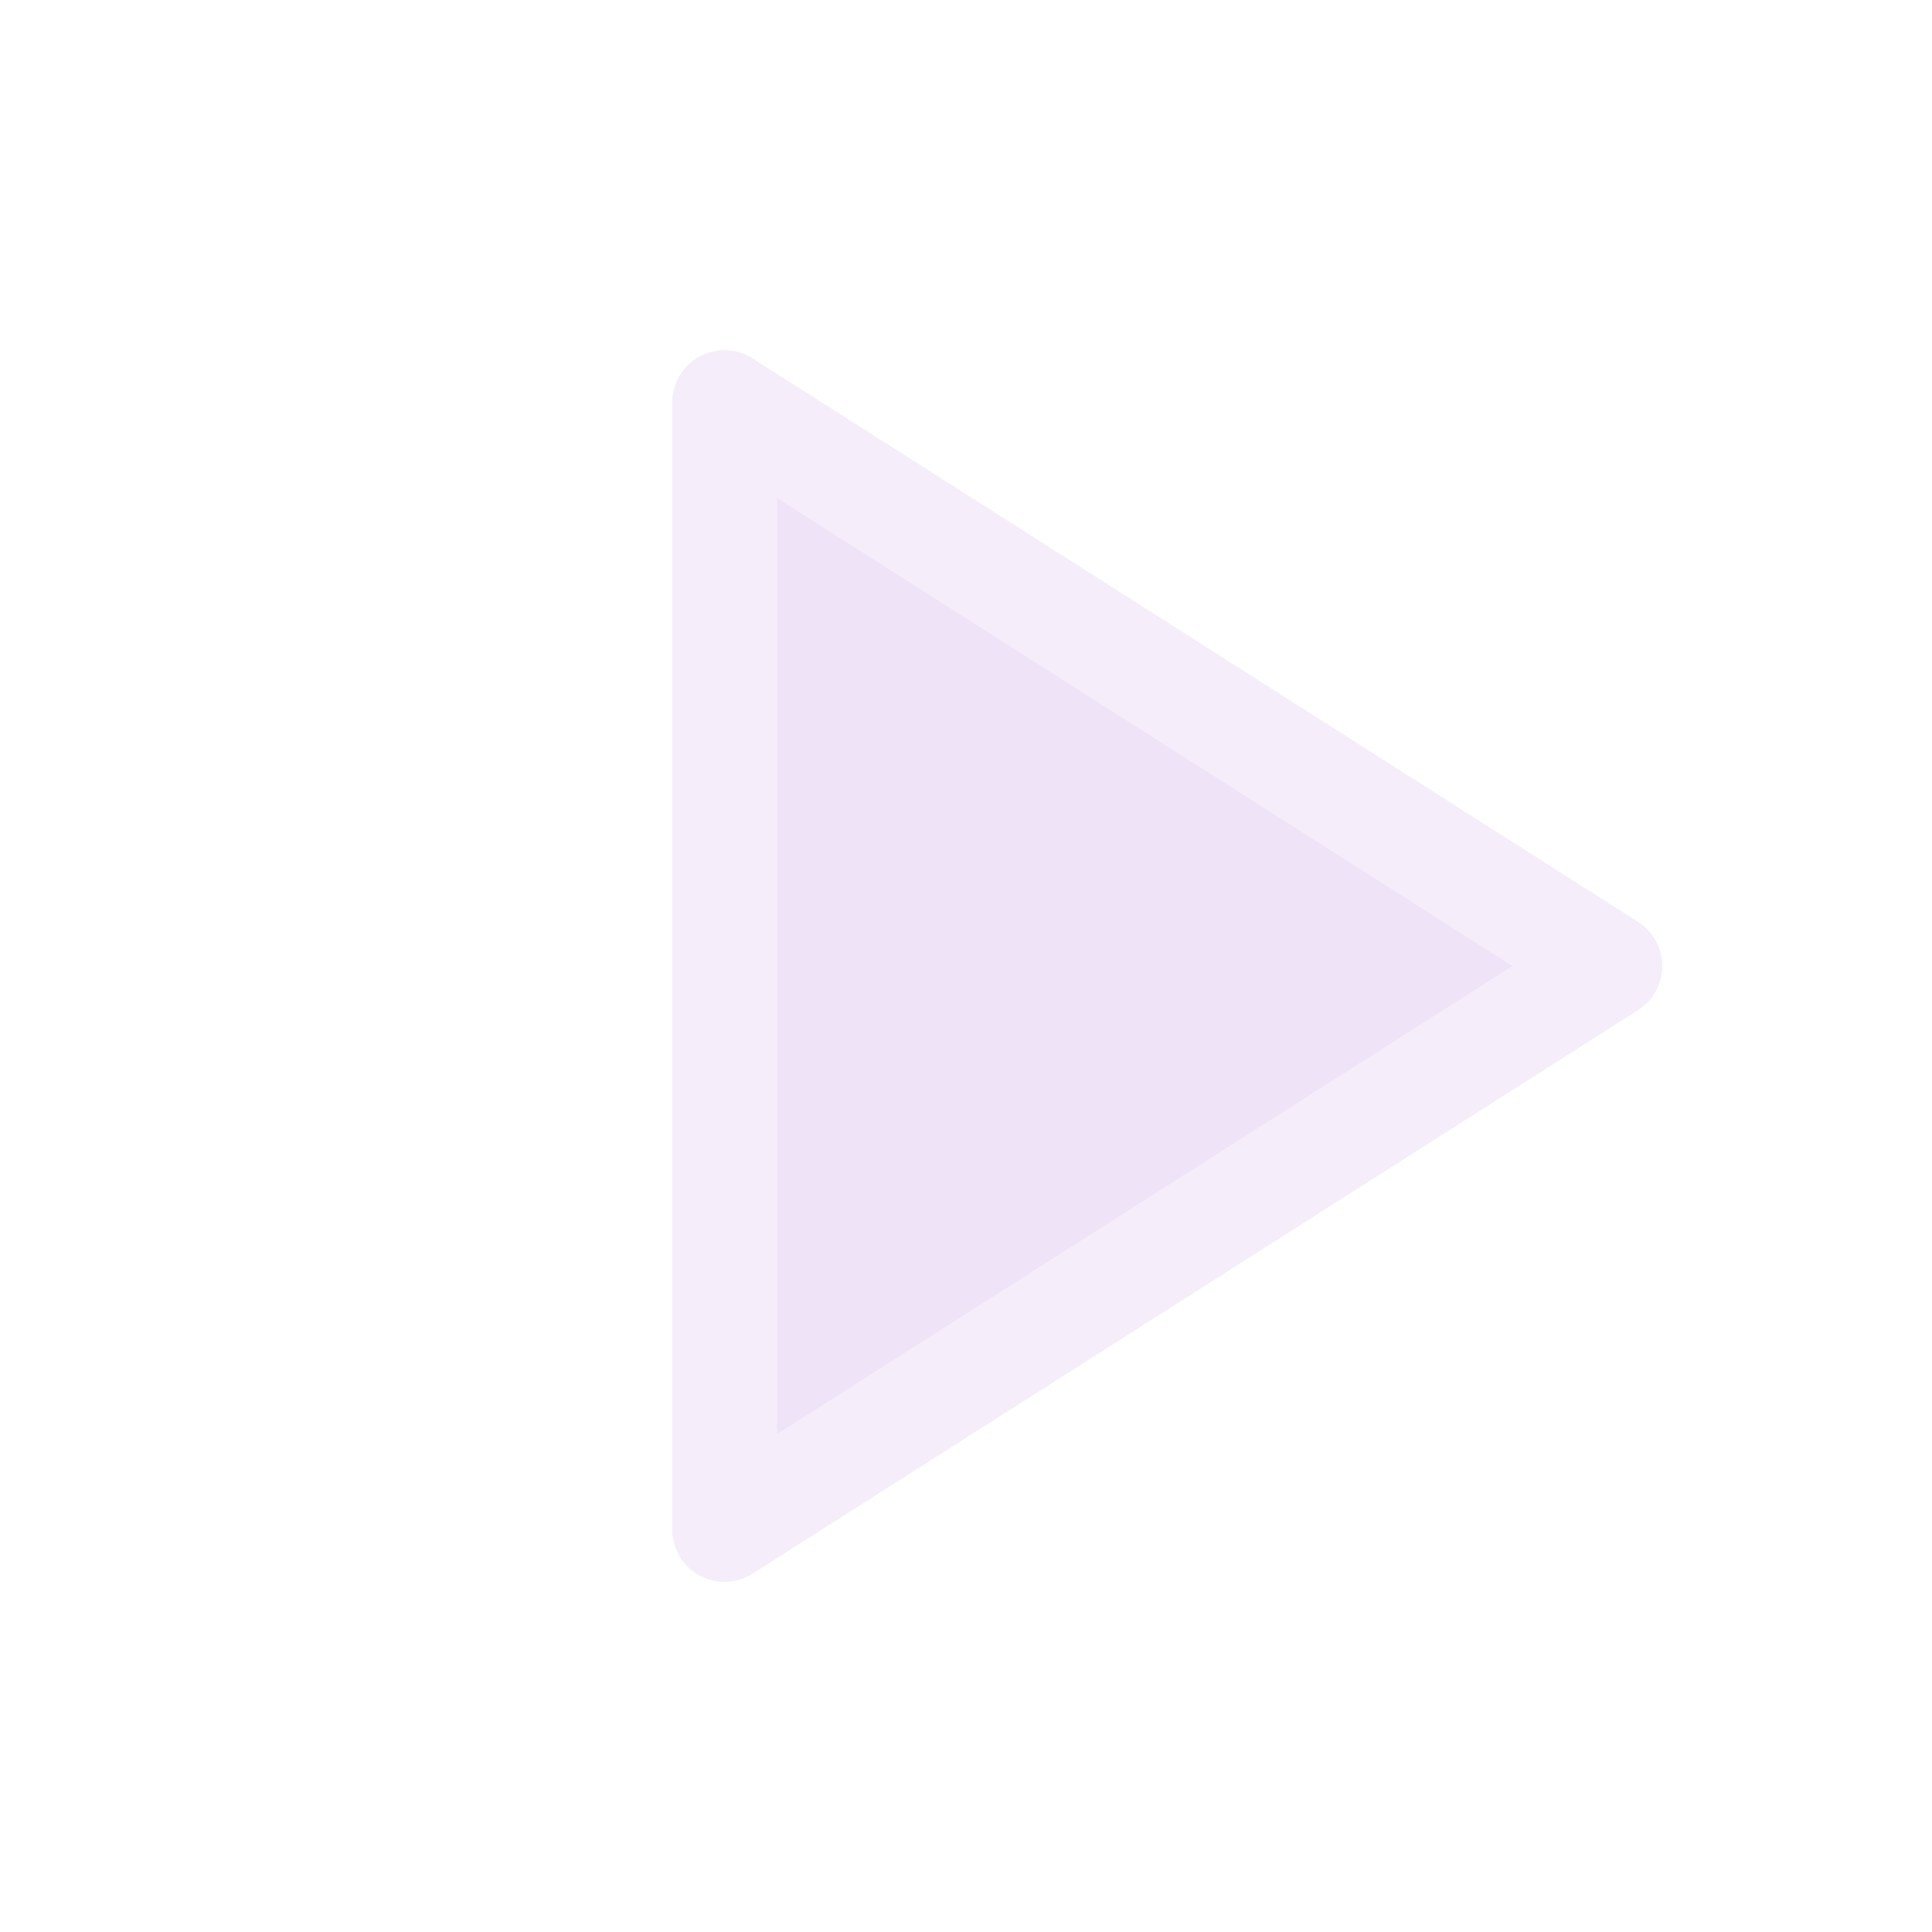
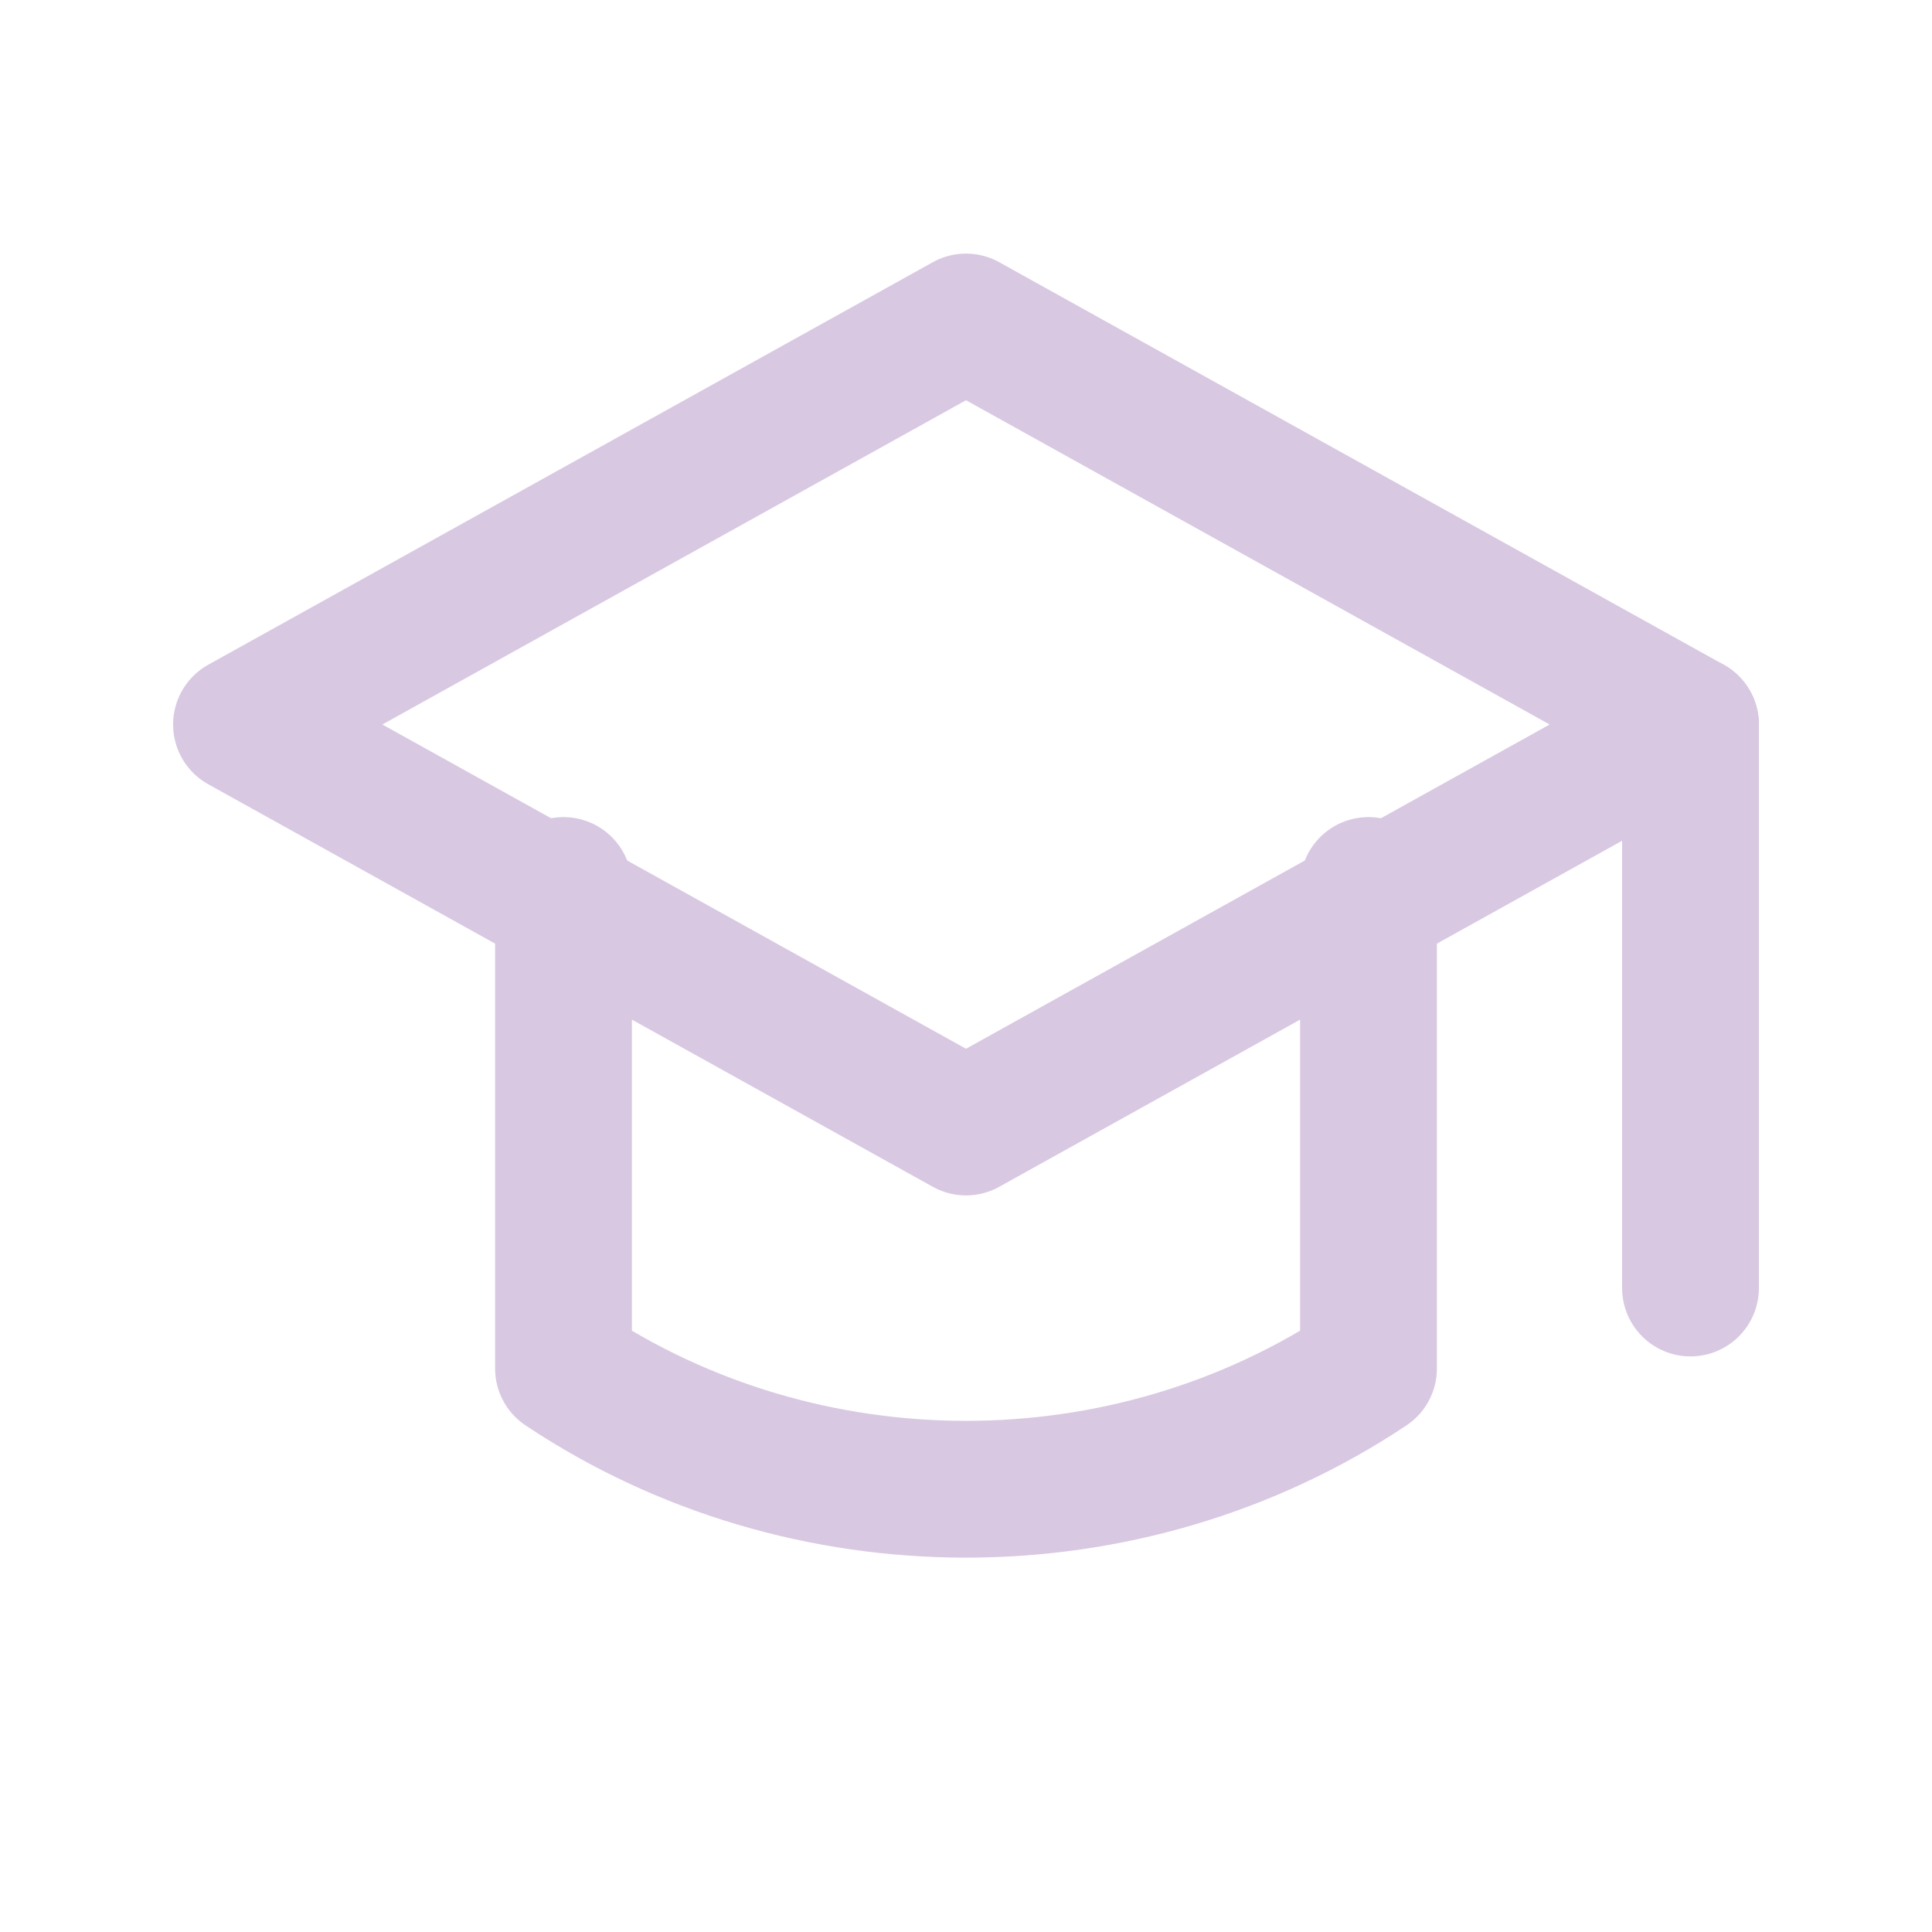
- <svg xmlns="http://www.w3.org/2000/svg" preserveAspectRatio="none" overflow="visible" style="display: block;" width="16" height="16" viewBox="0 0 16 16" fill="none">
+ <svg xmlns="http://www.w3.org/2000/svg" preserveAspectRatio="none" overflow="visible" style="display: block;" width="15" height="15" viewBox="0 0 15 15" fill="none">
  <g id="svg">
-     <path id="Vector" d="M6 3.333L13.333 8L6 12.667V3.333Z" fill="#EFE3F8" stroke-width="0.867" stroke-linecap="round" stroke-linejoin="round" stroke="#F5EEFA" />
+     <path id="Vector" d="M1.875 5.625L7.5 2.5L13.125 5.625L7.5 8.75L1.875 5.625Z" stroke-width="1.062" stroke-linecap="round" stroke-linejoin="round" stroke="#D8C8E2" />
+     <path id="Vector_2" d="M4.375 6.875V10.625C6.25 11.875 8.75 11.875 10.625 10.625V6.875M13.125 5.625V10" stroke-width="1.062" stroke-linecap="round" stroke-linejoin="round" stroke="#D8C8E2" />
  </g>
</svg>
